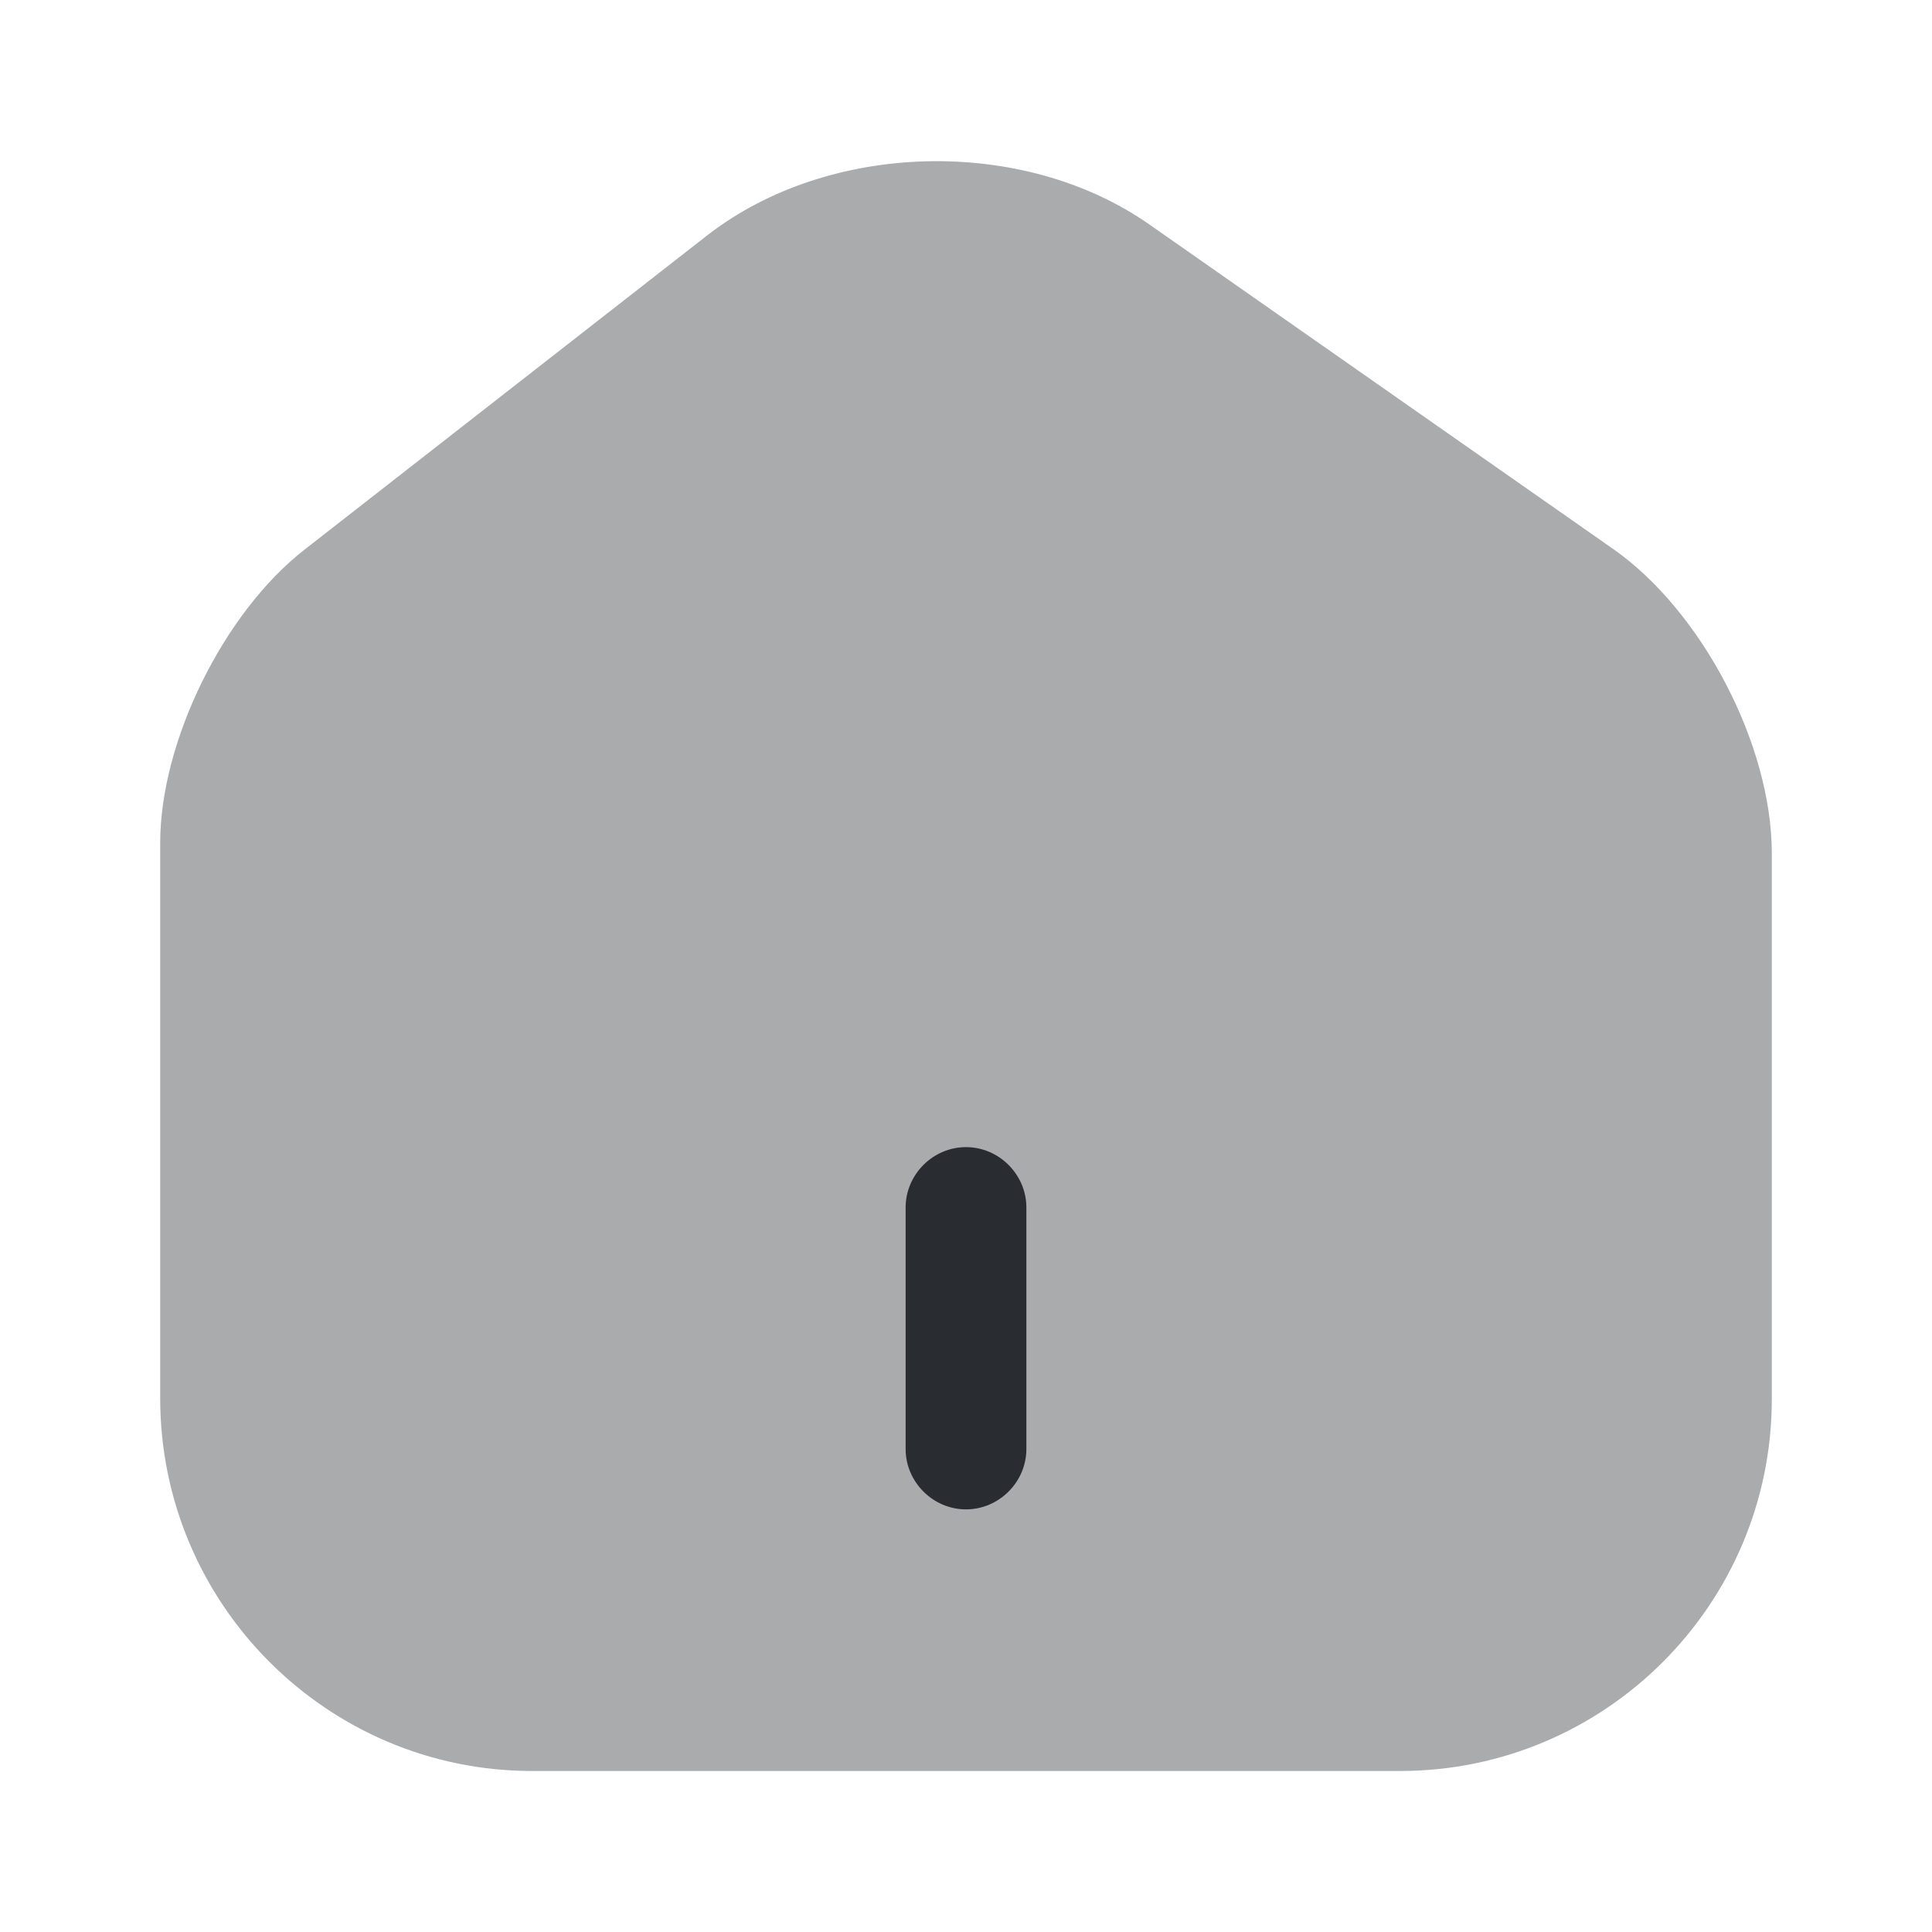
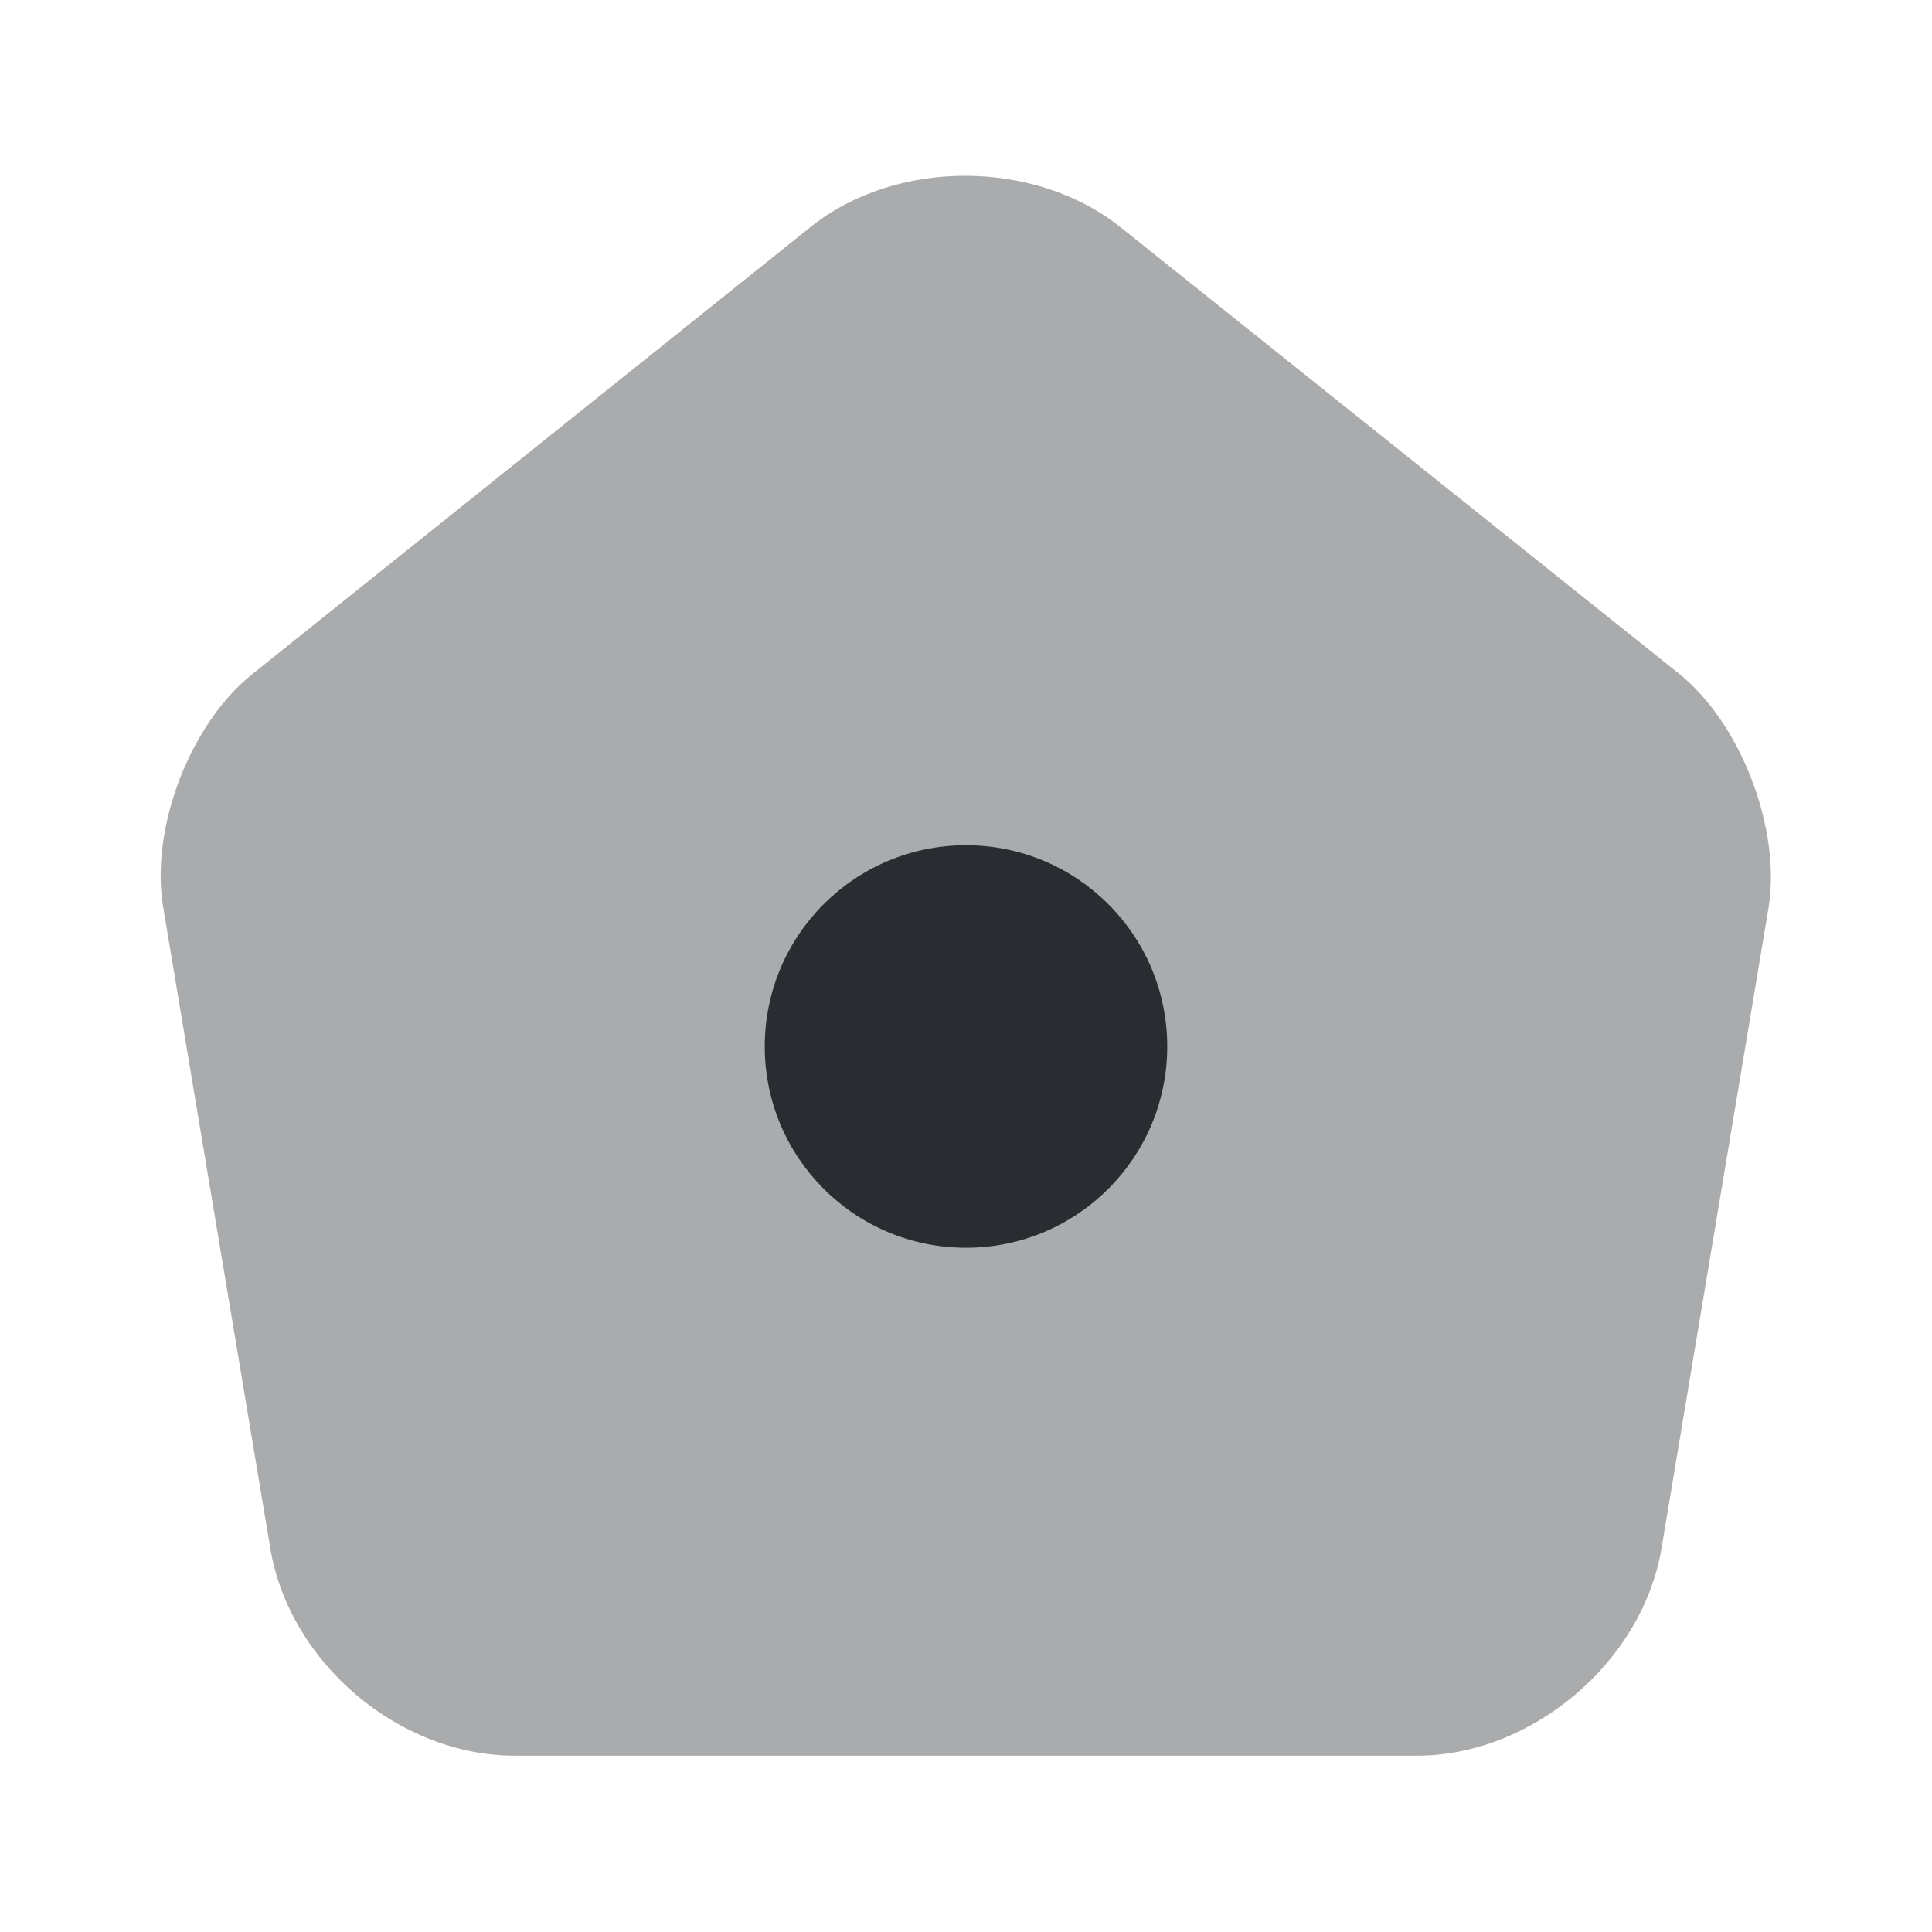
<svg xmlns="http://www.w3.org/2000/svg" viewBox="0 0 24 24" fill="none">
-   <path opacity="0.4" d="M20.04 6.82L14.28 2.79C12.71 1.69 10.3 1.75 8.79 2.92L3.78 6.83C2.78 7.61 1.99 9.21 1.99 10.47V17.37C1.99 19.92 4.06 22 6.61 22H17.39C19.94 22 22.01 19.93 22.01 17.38V10.6C22.01 9.25 21.14 7.59 20.04 6.82Z" fill="#292D32" />
-   <path d="M12 18.75C11.59 18.75 11.25 18.41 11.25 18V15C11.25 14.59 11.59 14.25 12 14.25C12.41 14.25 12.75 14.59 12.75 15V18C12.75 18.41 12.41 18.75 12 18.75Z" fill="#292D32" />
+   <path opacity="0.4" d="M10.069 2.82L3.139 8.37C2.359 8.99 1.859 10.3 2.029 11.28L3.359 19.24C3.599 20.66 4.959 21.81 6.399 21.81H17.599C19.029 21.81 20.399 20.65 20.639 19.24L21.969 11.28C22.129 10.3 21.629 8.99 20.859 8.37L13.929 2.83C12.859 1.97 11.129 1.97 10.069 2.82Z" fill="#292D32" />
+   <path d="M12 15.5C13.381 15.5 14.5 14.381 14.5 13C14.5 11.619 13.381 10.5 12 10.5C10.619 10.5 9.5 11.619 9.5 13C9.5 14.381 10.619 15.5 12 15.5Z" fill="#292D32" />
</svg>
